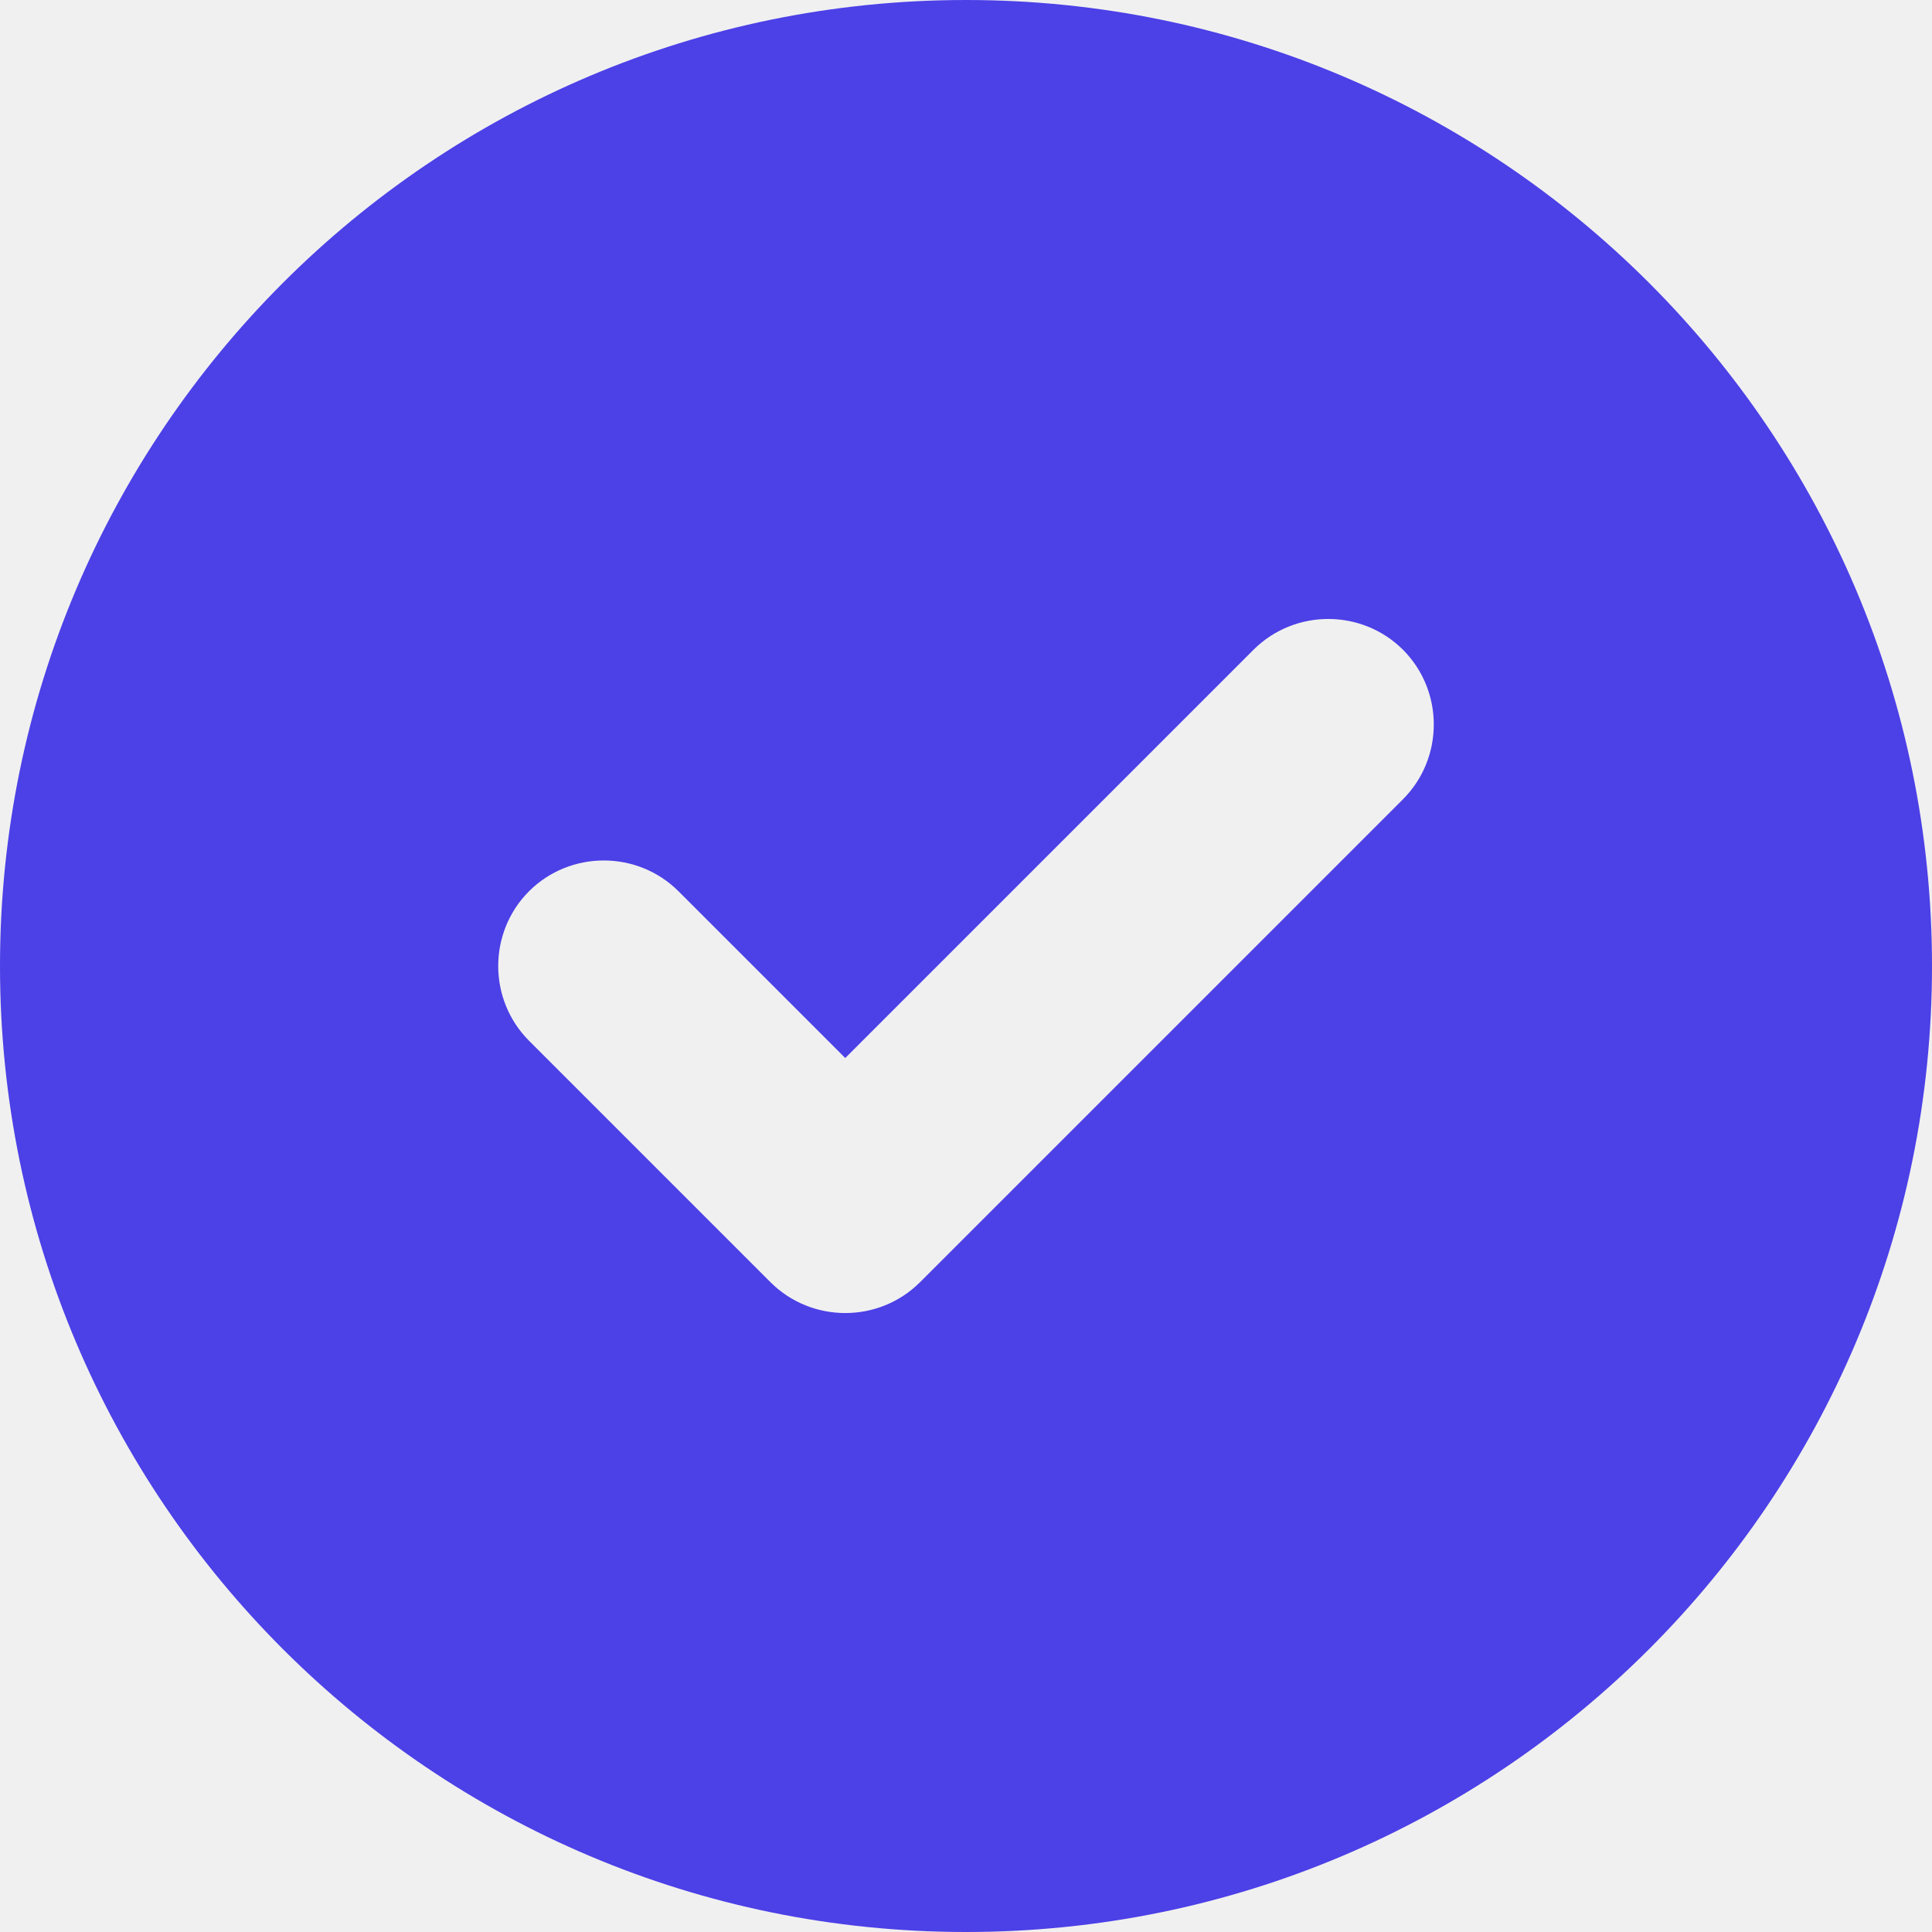
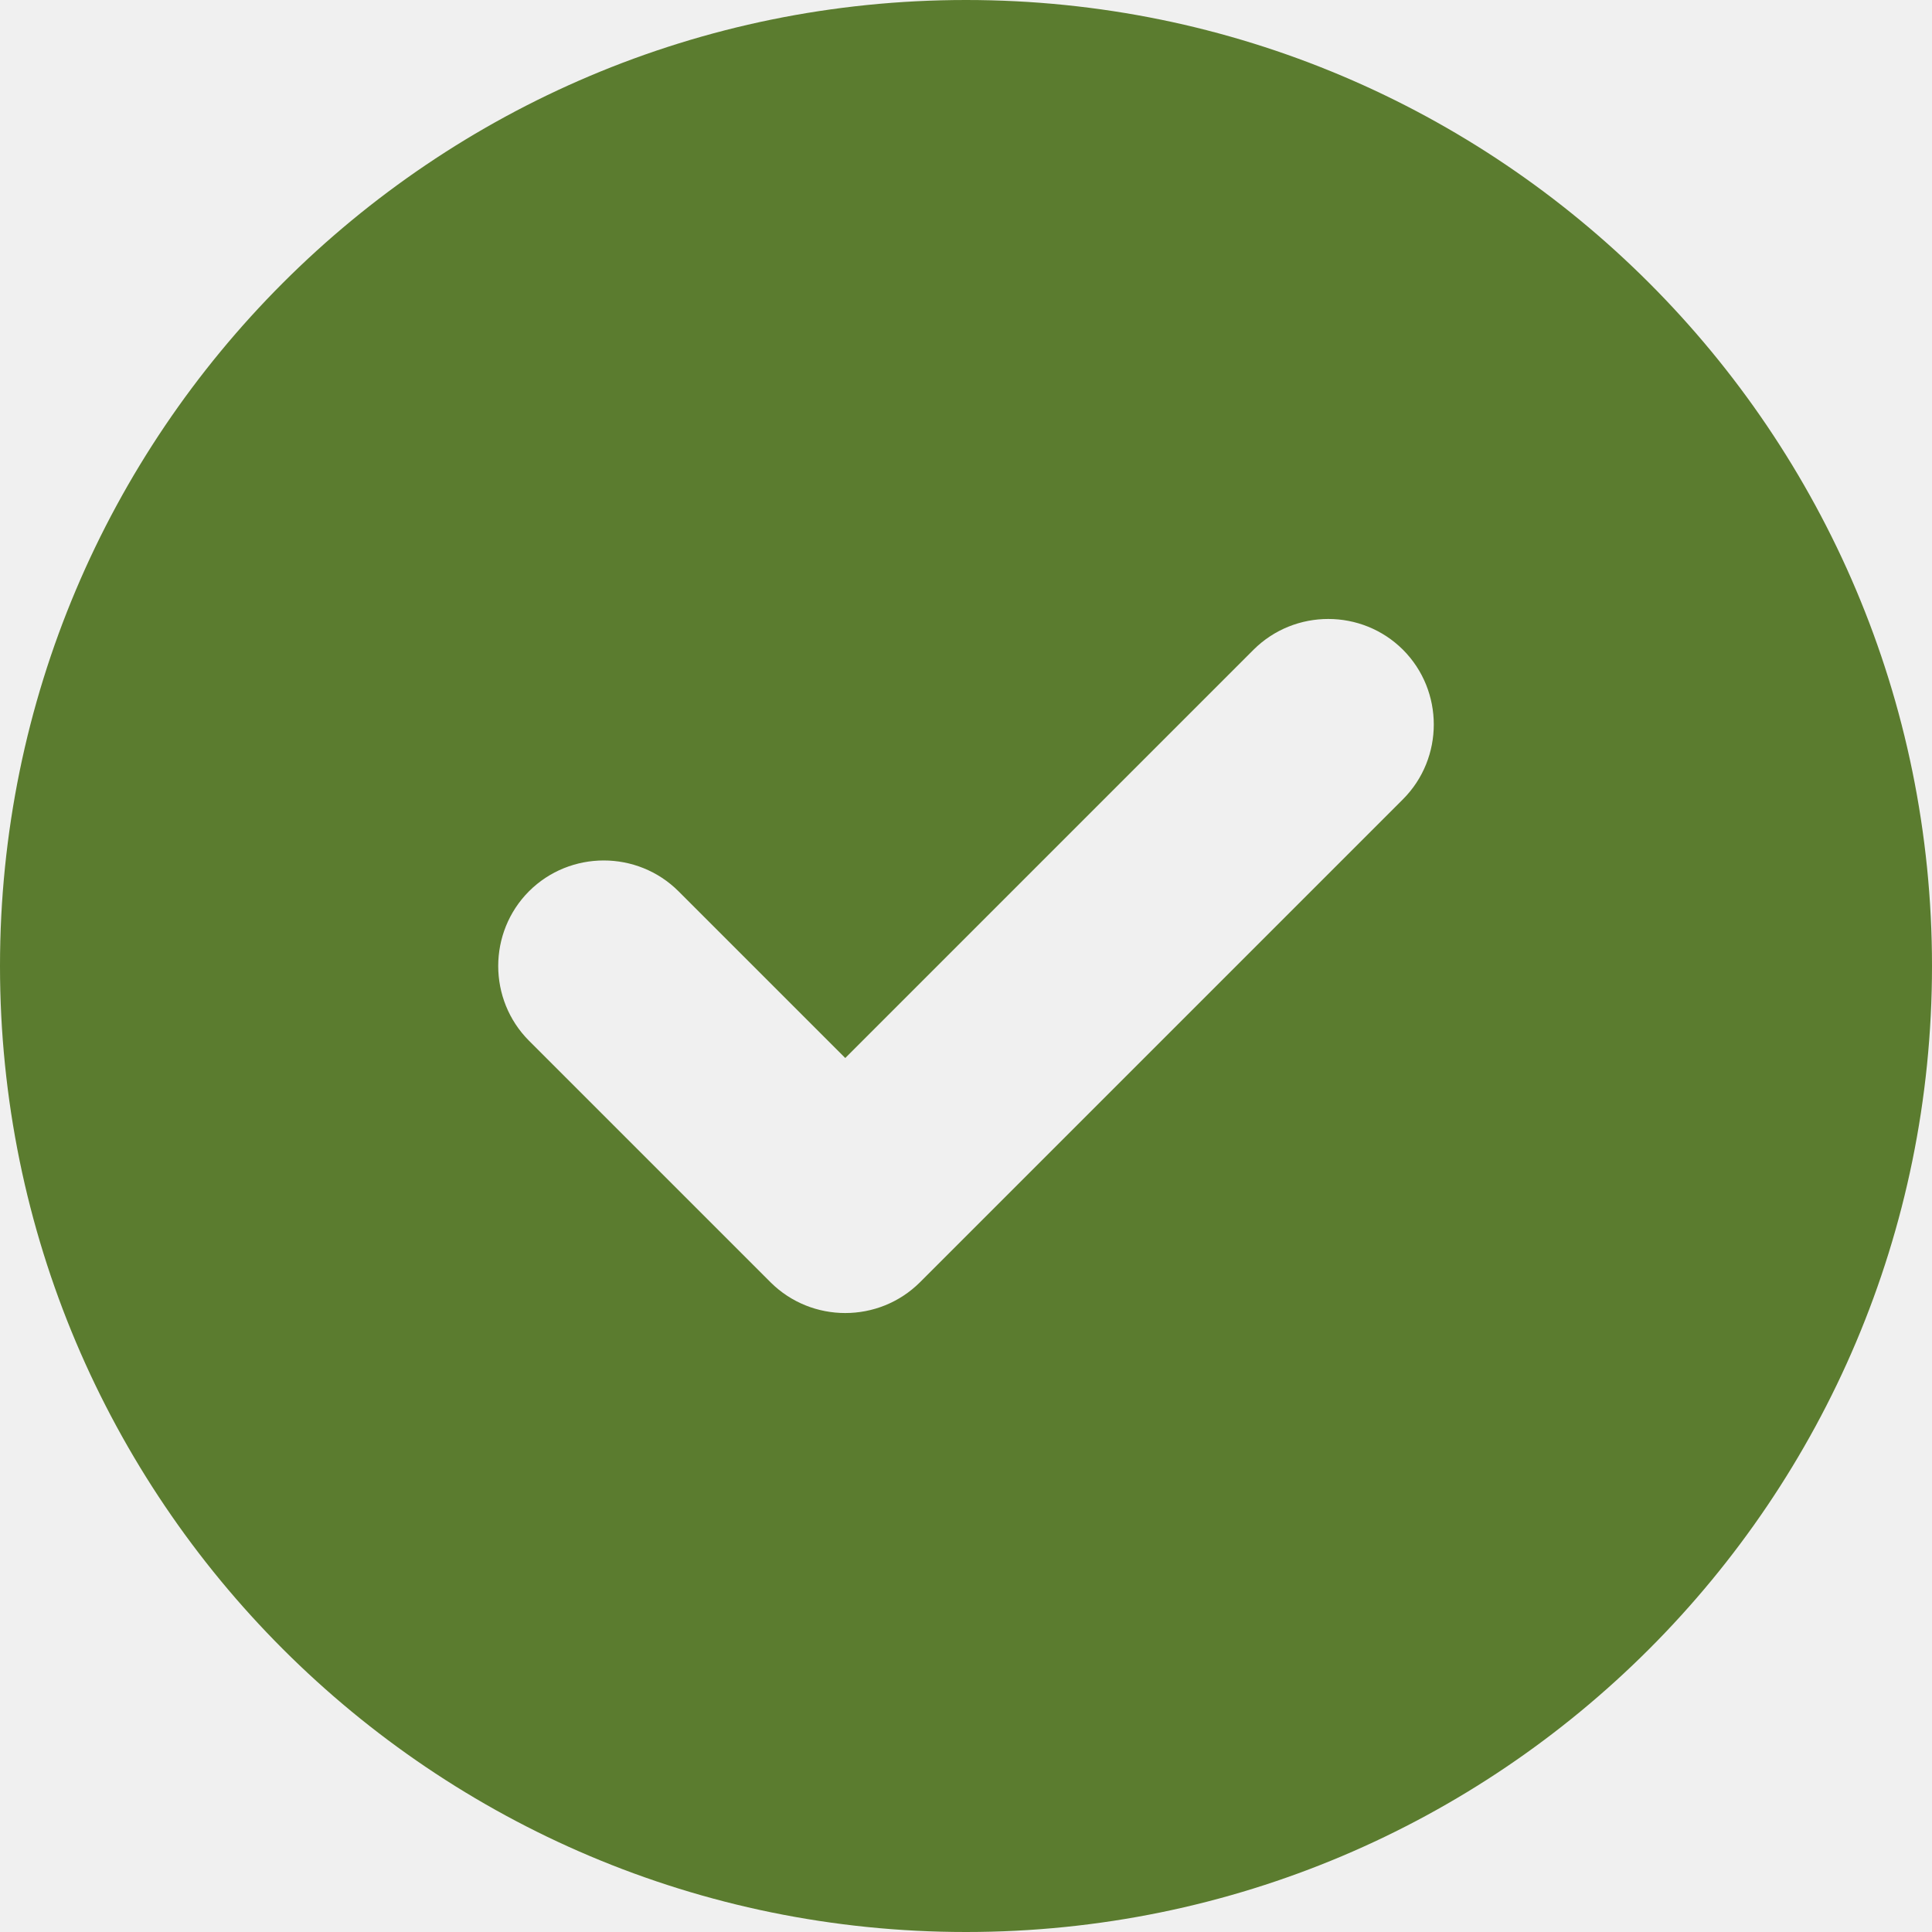
<svg xmlns="http://www.w3.org/2000/svg" width="16" height="16" viewBox="0 0 16 16" fill="none">
-   <g clip-path="url(#clip0_2400_94398)">
-     <path d="M0 8C0 3.581 3.581 0 8 0C12.419 0 16 3.581 16 8C16 12.419 12.419 16 8 16C3.581 16 0 12.419 0 8ZM11.619 6.619C11.959 6.278 11.959 5.722 11.619 5.381C11.278 5.041 10.722 5.041 10.381 5.381L7 8.762L5.619 7.381C5.278 7.041 4.722 7.041 4.381 7.381C4.041 7.722 4.041 8.278 4.381 8.619L6.381 10.619C6.722 10.959 7.278 10.959 7.619 10.619L11.619 6.619Z" fill="#4C40E7" />
+   <g clip-path="url(#clip0_6823_3872)">
+     <mask id="mask0_6823_3872" style="mask-type:luminance" maskUnits="userSpaceOnUse" x="0" y="0" width="16" height="16">
+       <path d="M16 0H0V16H16V0Z" fill="white" />
+     </mask>
+     <g mask="url(#mask0_6823_3872)">
+       <path d="M0 8C0 3.581 3.581 0 8 0C12.419 0 16 3.581 16 8C16 12.419 12.419 16 8 16C3.581 16 0 12.419 0 8ZM11.619 6.619C11.959 6.278 11.959 5.722 11.619 5.381C11.278 5.041 10.722 5.041 10.381 5.381L7 8.762L5.619 7.381C5.278 7.041 4.722 7.041 4.381 7.381C4.041 7.722 4.041 8.278 4.381 8.619L6.381 10.619C6.722 10.959 7.278 10.959 7.619 10.619L11.619 6.619Z" fill="#5B7C2F" />
+     </g>
  </g>
  <defs>
-     <clipPath id="clip0_2400_94398">
+     <clipPath id="clip0_6823_3872">
      <rect width="16" height="16" fill="white" />
    </clipPath>
  </defs>
</svg>
